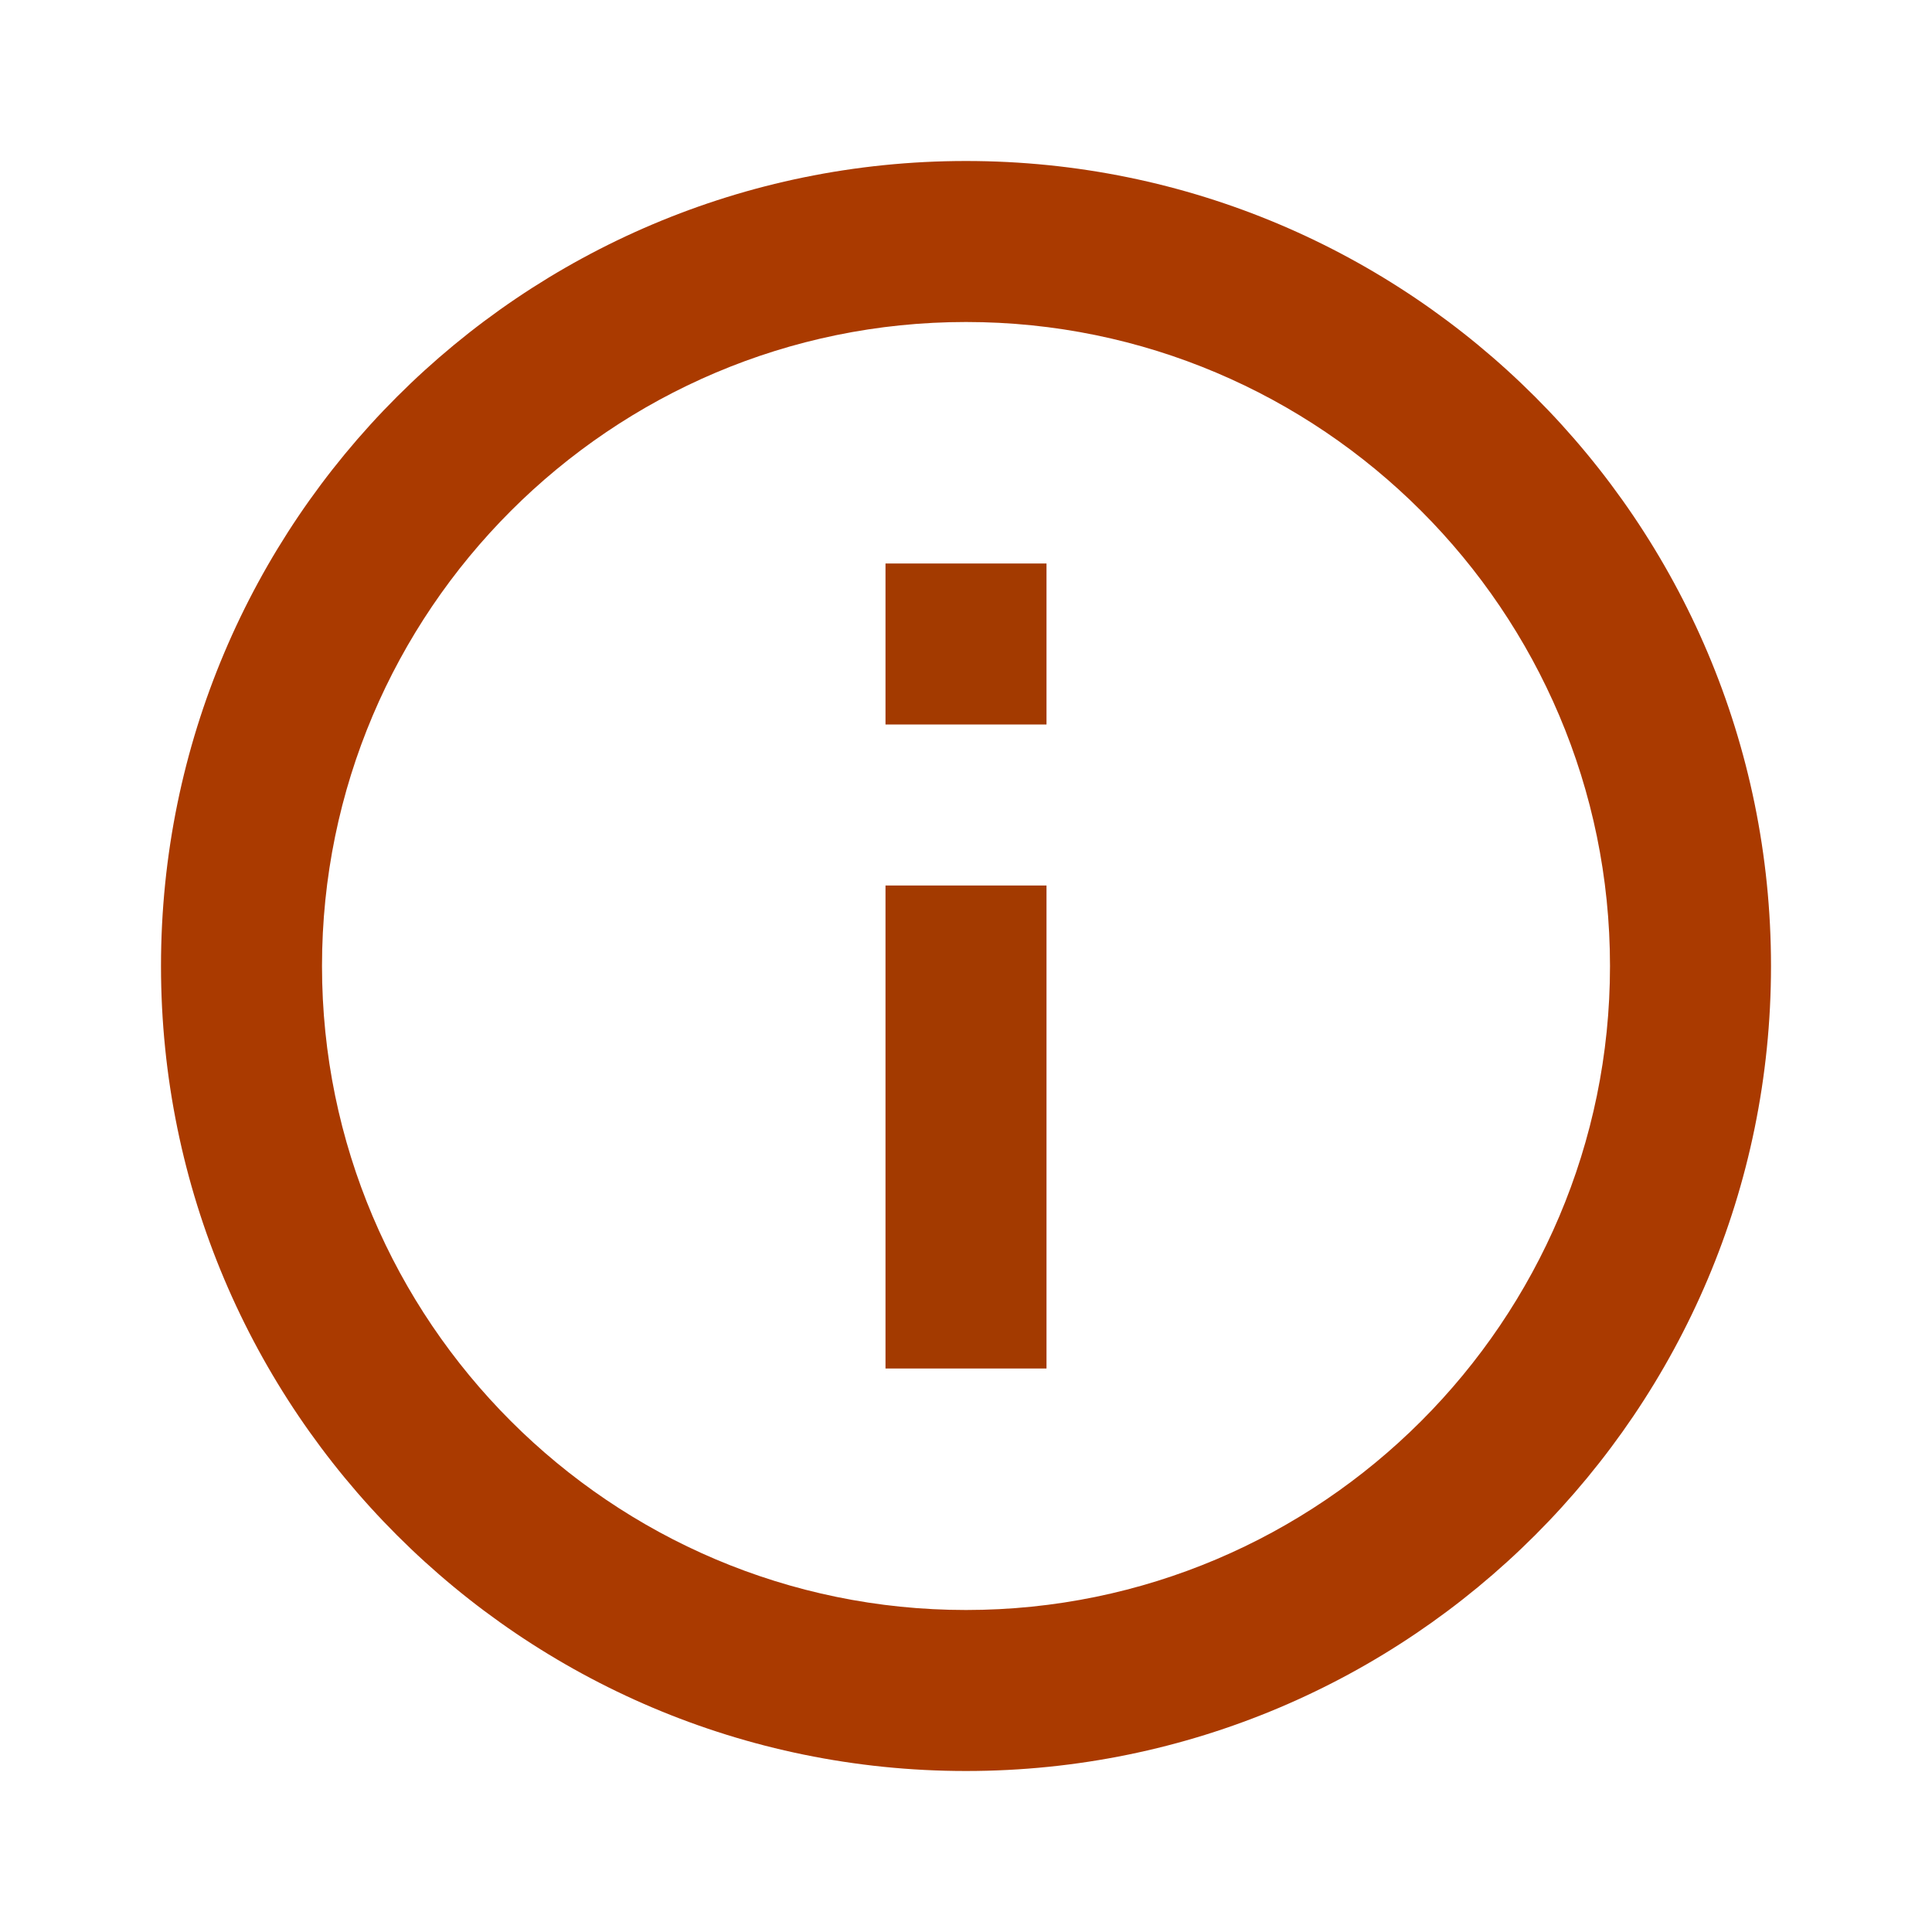
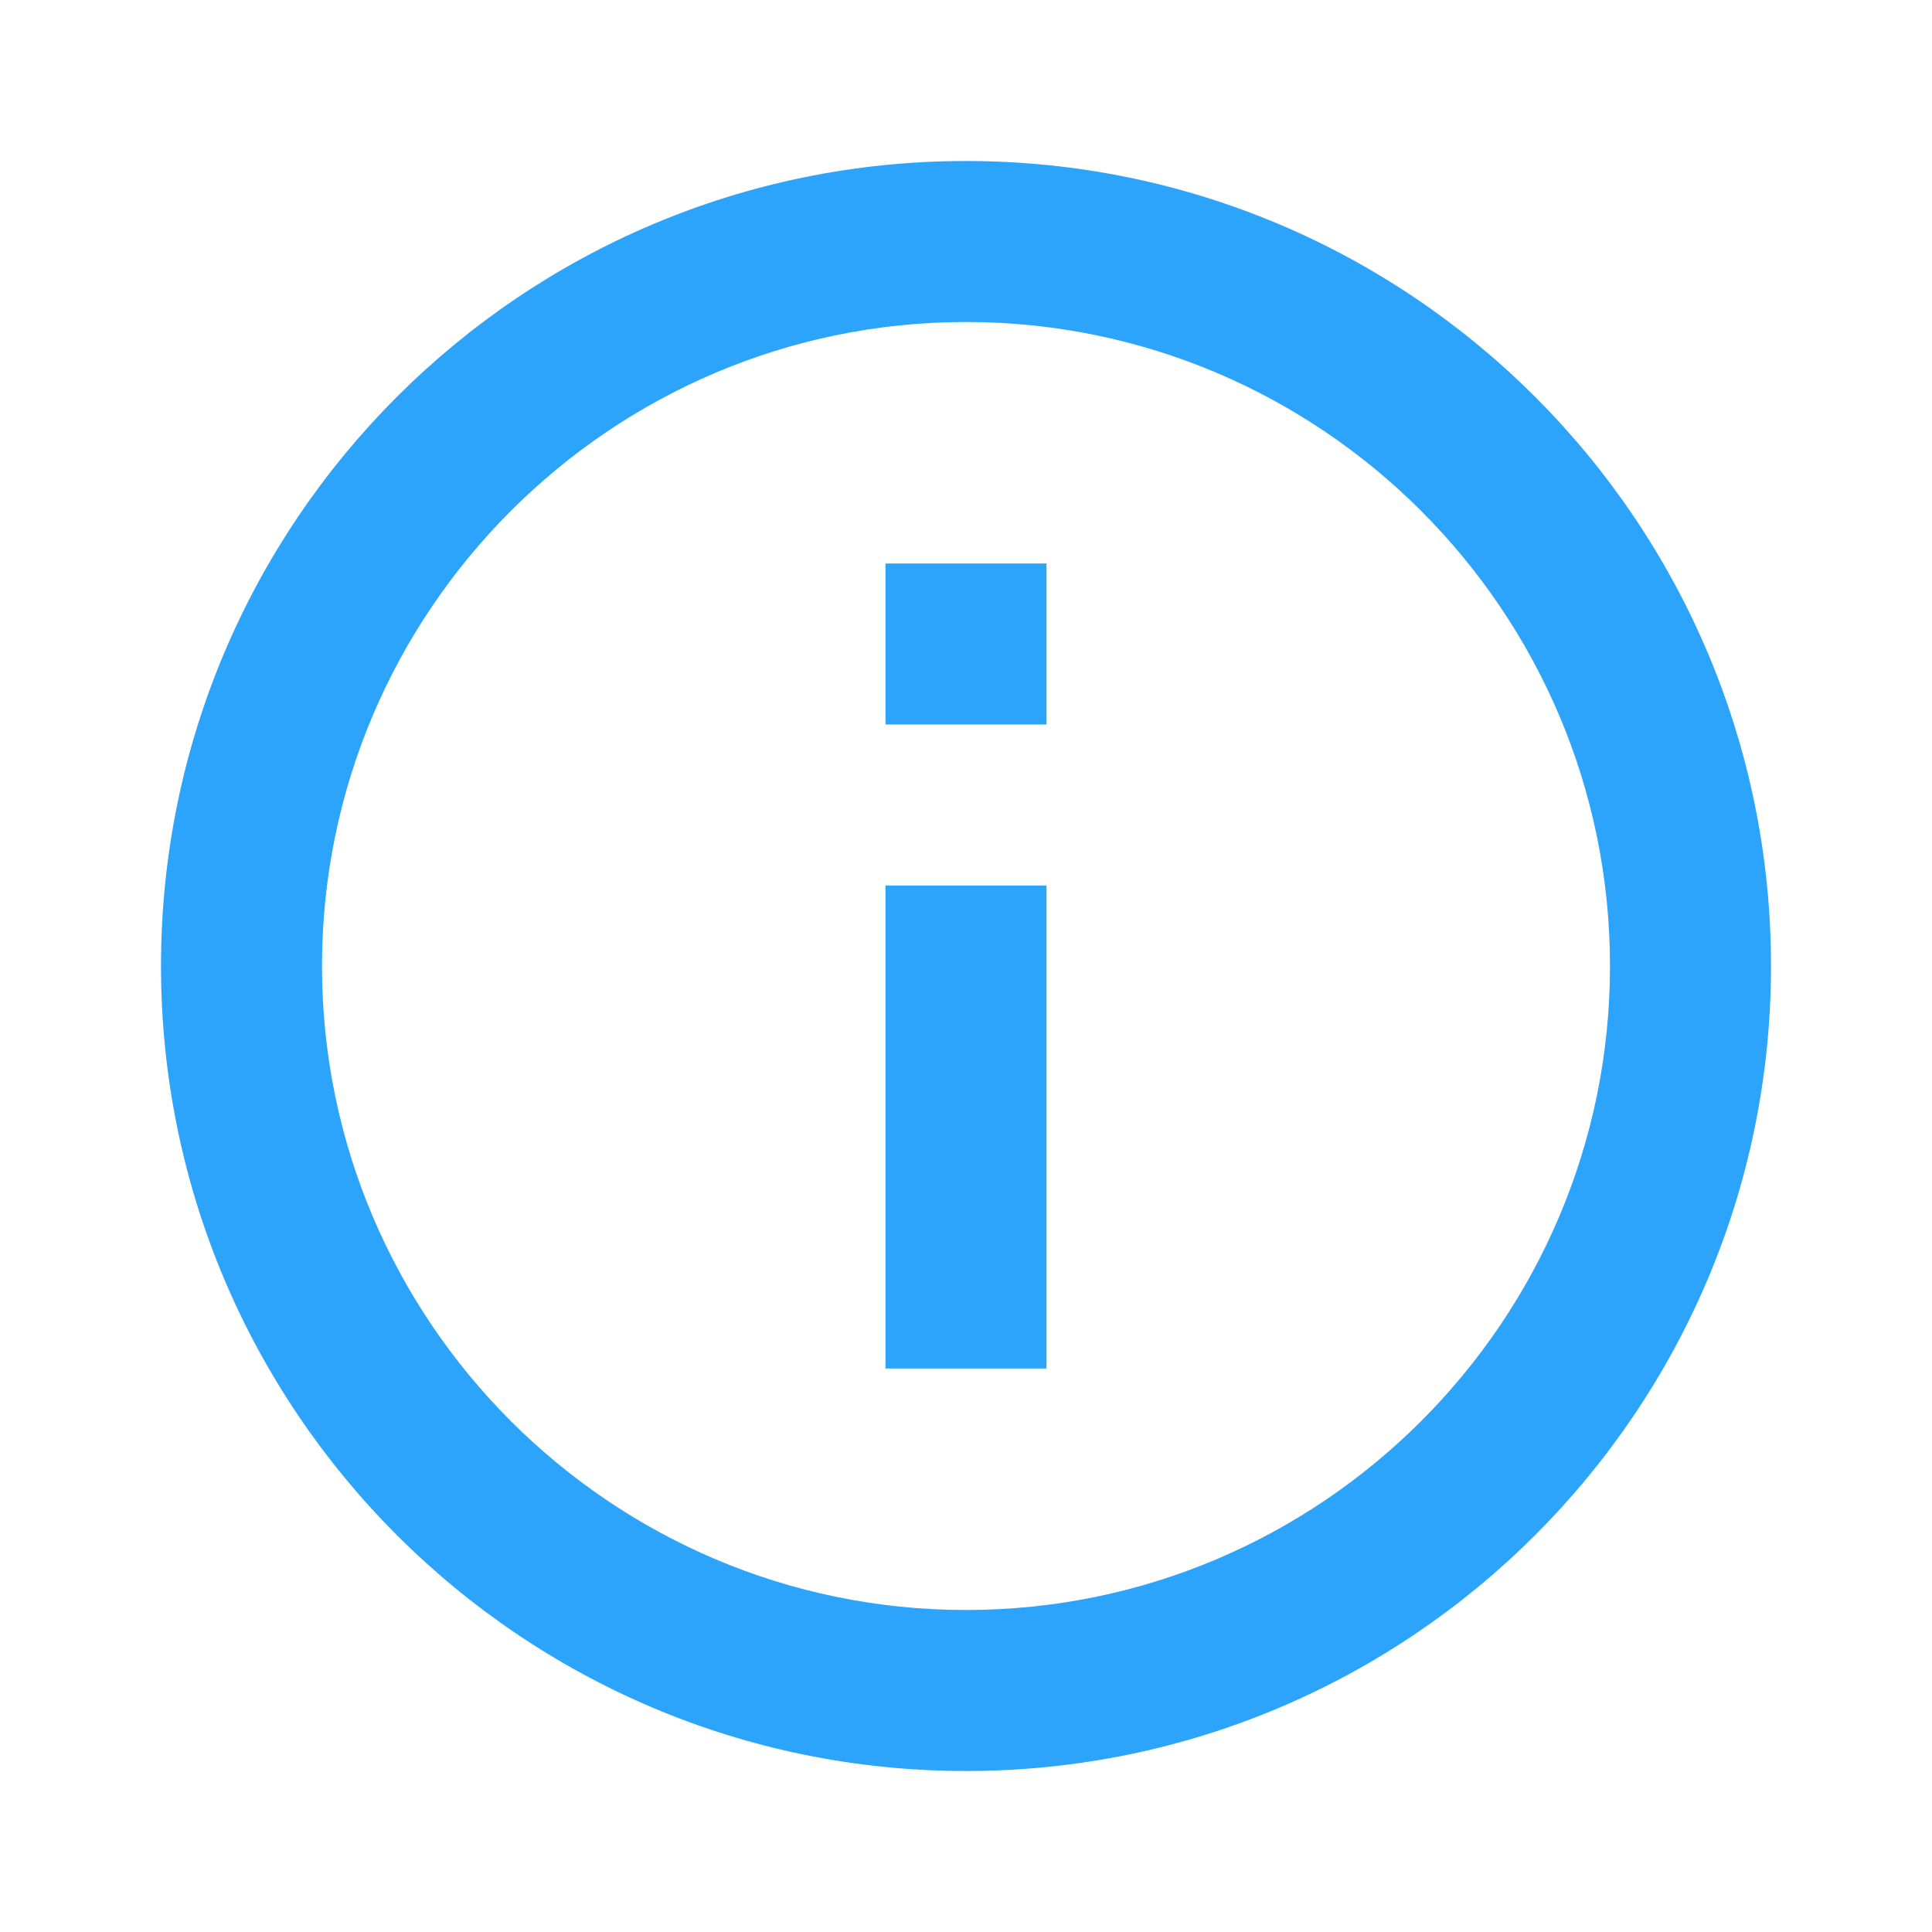
- <svg xmlns="http://www.w3.org/2000/svg" width="24" height="24" viewBox="0 0 24 24" fill="none">
-   <path d="M11 7H13V9H11V7Z" fill="#A33A00" />
-   <path d="M11 11H13V17H11V11Z" fill="#A33A00" />
-   <path fill-rule="evenodd" clip-rule="evenodd" d="M2 12C2 6.48 6.48 2 12 2C17.52 2 22 6.48 22 12C22 17.52 17.52 22 12 22C6.48 22 2 17.52 2 12ZM4 12C4 16.41 7.59 20 12 20C16.41 20 20 16.41 20 12C20 7.59 16.41 4 12 4C7.59 4 4 7.59 4 12Z" fill="#AA3A00" />
+ <svg xmlns="http://www.w3.org/2000/svg" width="24" height="24" viewBox="0 0 24 24" fill="#2ca4fc">
+   <path d="M11 7H13V9H11V7Z" fill="#2ca4fc" />
+   <path d="M11 11H13V17H11V11Z" fill="#2ca4fc" />
+   <path style="fill:#2ca4fc;" fill-rule="evenodd" clip-rule="evenodd" d="M2 12C2 6.48 6.48 2 12 2C17.52 2 22 6.48 22 12C22 17.52 17.52 22 12 22C6.48 22 2 17.52 2 12ZM4 12C4 16.41 7.59 20 12 20C16.41 20 20 16.41 20 12C20 7.59 16.41 4 12 4C7.59 4 4 7.59 4 12Z" fill="#AA3A00" />
</svg>
